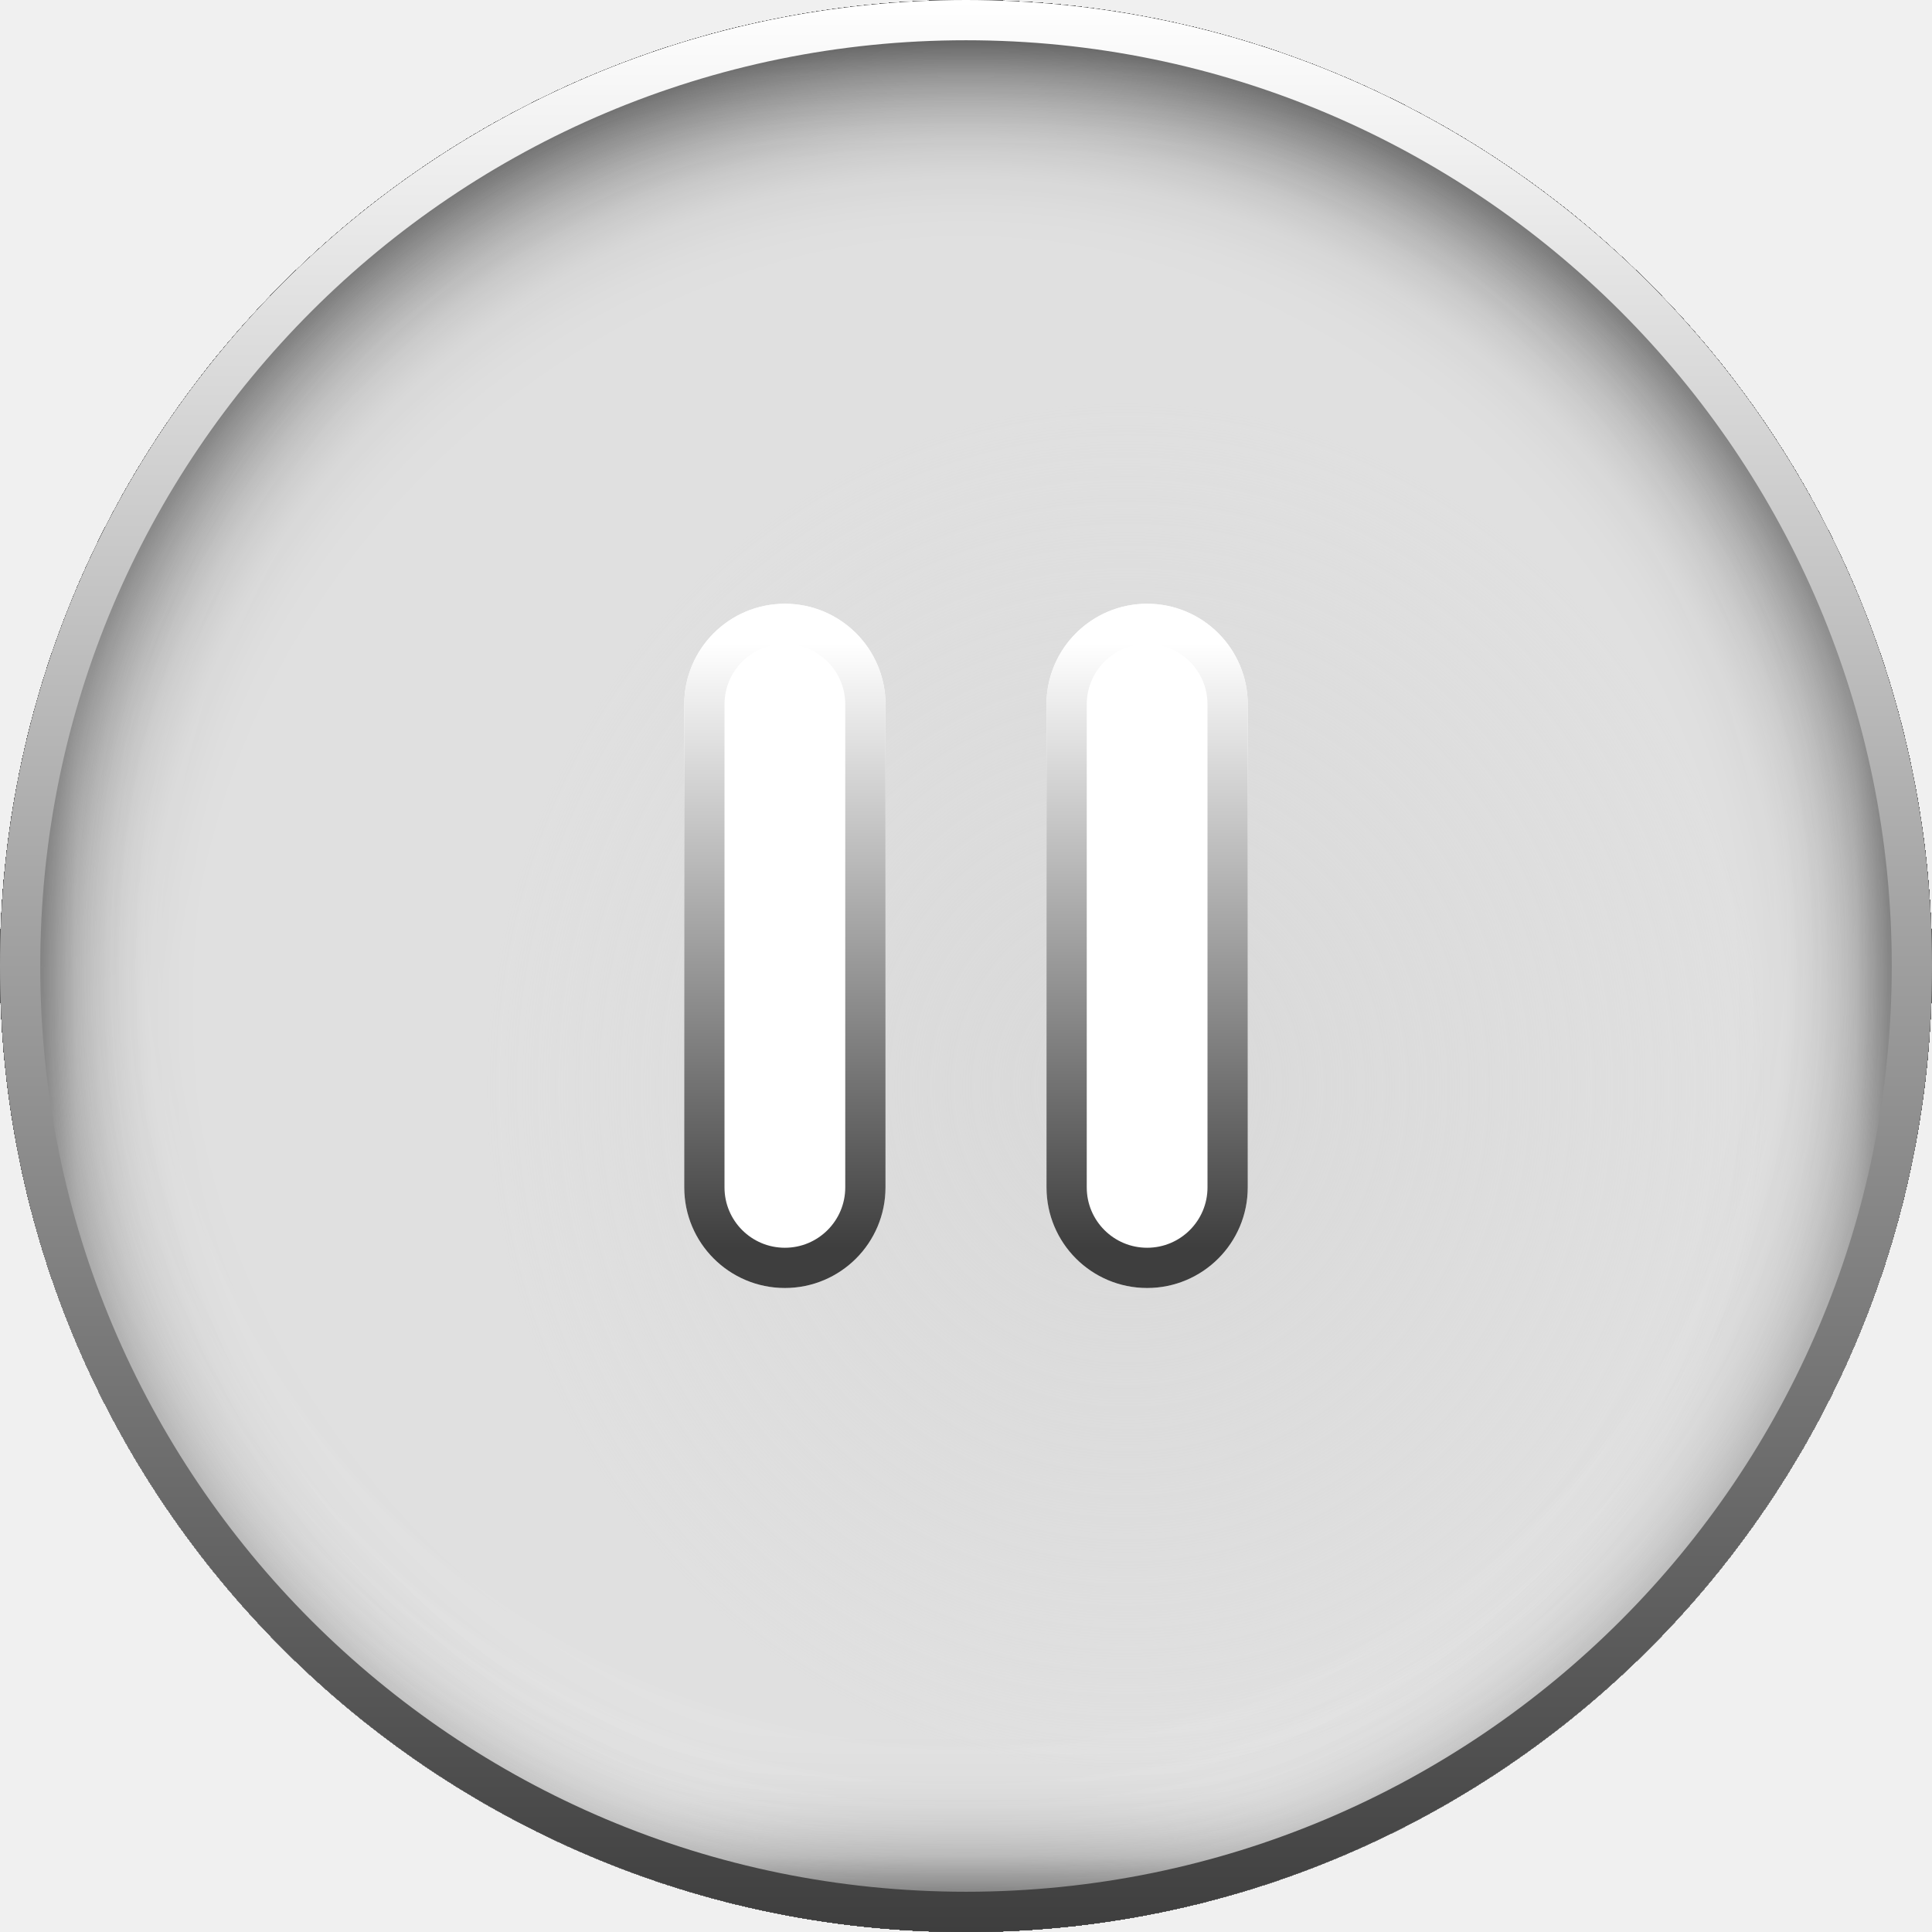
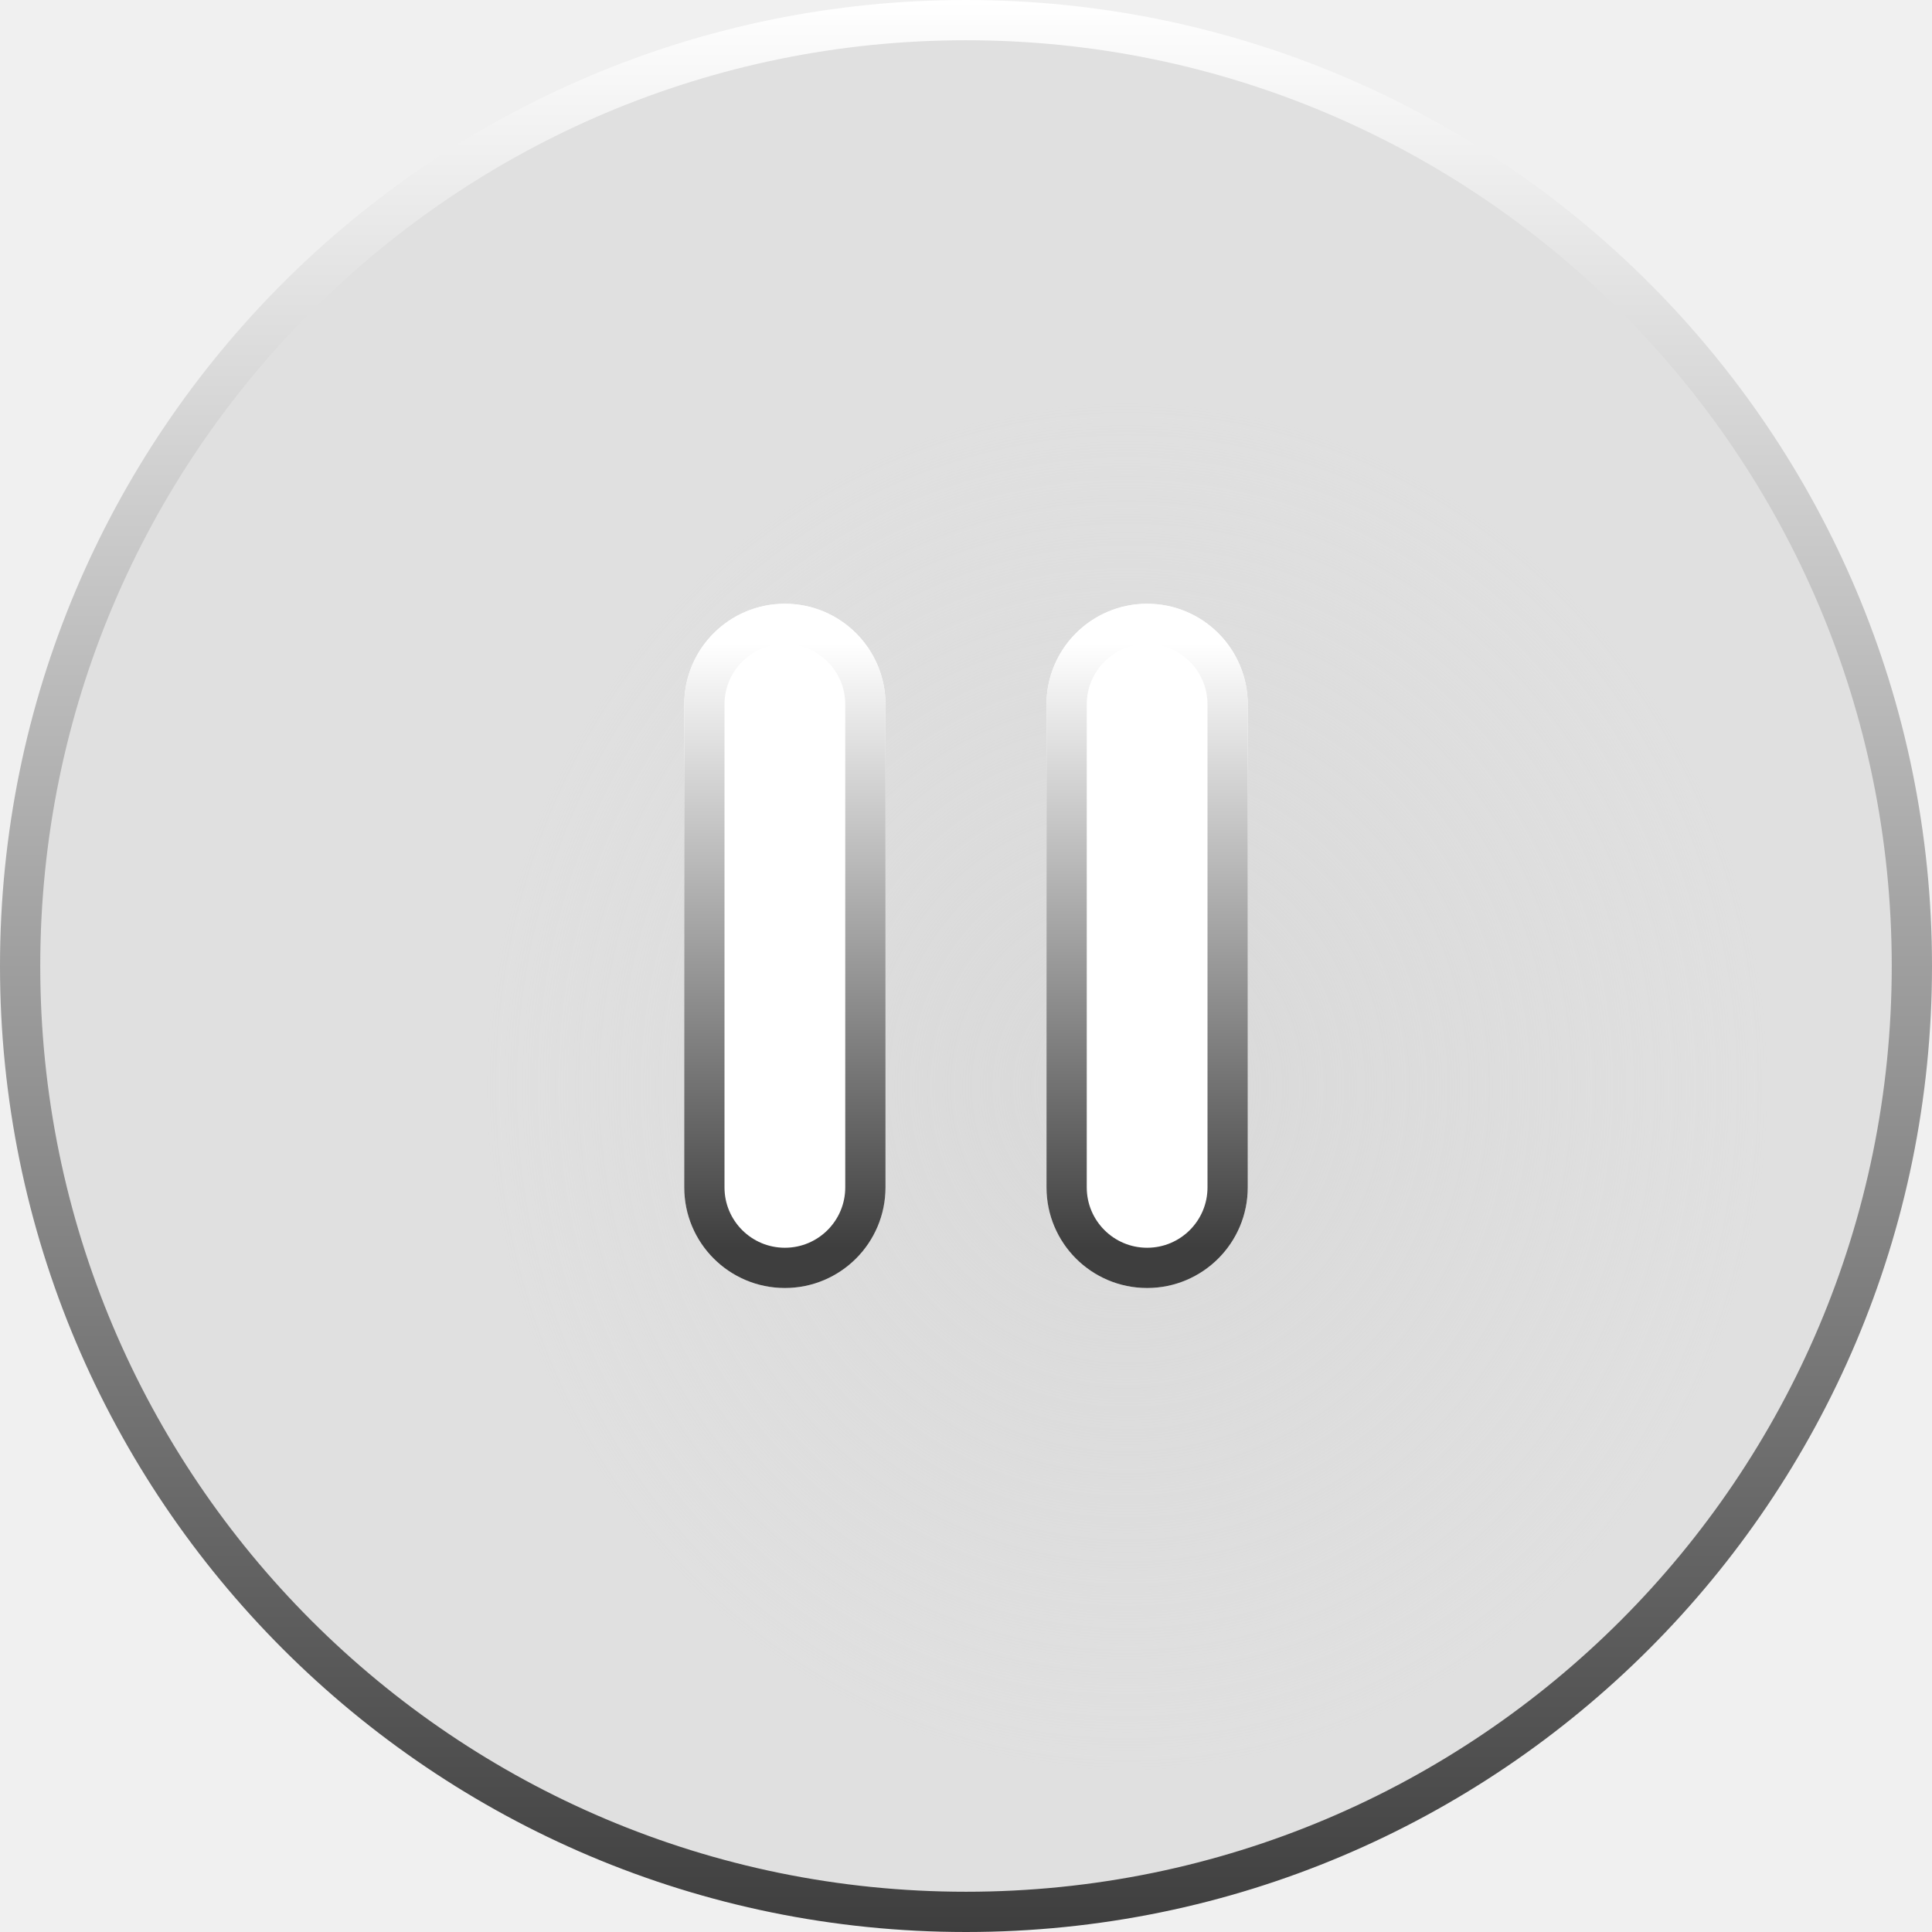
<svg xmlns="http://www.w3.org/2000/svg" width="48" height="48" viewBox="0 0 48 48" fill="none">
-   <g filter="url(#filter0_ii_678_2254)">
-     <circle cx="24" cy="24" r="24" fill="black" fill-opacity="0.07" />
-   </g>
-   <circle cx="24" cy="24" r="23.5" stroke="url(#paint0_linear_678_2254)" />
+   <circle cx="24" cy="24" r="23.5" fill="black" fill-opacity="0.07" stroke="url(#paint0_linear_678_2254)" />
  <ellipse cx="28" cy="27" rx="16" ry="17" fill="url(#paint1_radial_678_2254)" />
  <path d="M30.5 29.5V17.5C30.5 16.395 29.605 15.5 28.5 15.5C27.395 15.5 26.5 16.395 26.5 17.5V29.5C26.5 30.605 27.395 31.5 28.5 31.5C29.605 31.5 30.5 30.605 30.5 29.5Z" fill="white" />
  <path d="M30.5 29.5V17.5C30.5 16.395 29.605 15.5 28.5 15.5C27.395 15.5 26.5 16.395 26.5 17.5V29.5C26.5 30.605 27.395 31.5 28.5 31.5C29.605 31.5 30.5 30.605 30.5 29.5Z" stroke="white" stroke-linecap="round" stroke-linejoin="round" />
  <path d="M30.5 29.5V17.5C30.5 16.395 29.605 15.5 28.5 15.5C27.395 15.5 26.5 16.395 26.5 17.5V29.5C26.5 30.605 27.395 31.5 28.5 31.5C29.605 31.5 30.5 30.605 30.5 29.5Z" stroke="url(#paint2_linear_678_2254)" stroke-linecap="round" stroke-linejoin="round" />
  <path d="M21.5 29.5V17.5C21.5 16.395 20.605 15.5 19.5 15.5C18.395 15.5 17.5 16.395 17.5 17.5V29.5C17.5 30.605 18.395 31.5 19.5 31.5C20.605 31.5 21.5 30.605 21.5 29.5Z" fill="white" />
  <path d="M21.5 29.5V17.5C21.5 16.395 20.605 15.5 19.5 15.5C18.395 15.5 17.5 16.395 17.5 17.5V29.5C17.5 30.605 18.395 31.5 19.5 31.5C20.605 31.5 21.5 30.605 21.5 29.5Z" stroke="white" stroke-linecap="round" stroke-linejoin="round" />
  <path d="M21.5 29.5V17.5C21.5 16.395 20.605 15.5 19.5 15.5C18.395 15.5 17.5 16.395 17.5 17.5V29.5C17.5 30.605 18.395 31.5 19.5 31.5C20.605 31.5 21.5 30.605 21.5 29.5Z" stroke="url(#paint3_linear_678_2254)" stroke-linecap="round" stroke-linejoin="round" />
  <defs>
-     <filter id="filter0_ii_678_2254" x="0" y="-1" width="48" height="50" filterUnits="userSpaceOnUse" color-interpolation-filters="sRGB">
-       <feFlood flood-opacity="0" result="BackgroundImageFix" />
-       <feBlend mode="normal" in="SourceGraphic" in2="BackgroundImageFix" result="shape" />
-       <feColorMatrix in="SourceAlpha" type="matrix" values="0 0 0 0 0 0 0 0 0 0 0 0 0 0 0 0 0 0 127 0" result="hardAlpha" />
-       <feOffset dy="-1" />
-       <feGaussianBlur stdDeviation="2" />
-       <feComposite in2="hardAlpha" operator="arithmetic" k2="-1" k3="1" />
-       <feColorMatrix type="matrix" values="0 0 0 0 1 0 0 0 0 1 0 0 0 0 1 0 0 0 1 0" />
-       <feBlend mode="normal" in2="shape" result="effect1_innerShadow_678_2254" />
-       <feColorMatrix in="SourceAlpha" type="matrix" values="0 0 0 0 0 0 0 0 0 0 0 0 0 0 0 0 0 0 127 0" result="hardAlpha" />
-       <feOffset dy="1" />
-       <feGaussianBlur stdDeviation="2" />
-       <feComposite in2="hardAlpha" operator="arithmetic" k2="-1" k3="1" />
-       <feColorMatrix type="matrix" values="0 0 0 0 0 0 0 0 0 0 0 0 0 0 0 0 0 0 1 0" />
-       <feBlend mode="normal" in2="effect1_innerShadow_678_2254" result="effect2_innerShadow_678_2254" />
-     </filter>
    <linearGradient id="paint0_linear_678_2254" x1="24" y1="0" x2="24" y2="48" gradientUnits="userSpaceOnUse">
      <stop stop-color="white" />
      <stop offset="1" stop-color="#3E3E3E" />
    </linearGradient>
    <radialGradient id="paint1_radial_678_2254" cx="0" cy="0" r="1" gradientUnits="userSpaceOnUse" gradientTransform="translate(28 27) rotate(90) scale(17 16)">
      <stop stop-color="#D9D9D9" />
      <stop offset="1" stop-color="#D9D9D9" stop-opacity="0" />
    </radialGradient>
    <linearGradient id="paint2_linear_678_2254" x1="28.5" y1="16" x2="28.5" y2="31" gradientUnits="userSpaceOnUse">
      <stop stop-color="white" />
      <stop offset="1" stop-color="#3E3E3E" />
    </linearGradient>
    <linearGradient id="paint3_linear_678_2254" x1="19.5" y1="16" x2="19.5" y2="31" gradientUnits="userSpaceOnUse">
      <stop stop-color="white" />
      <stop offset="1" stop-color="#3E3E3E" />
    </linearGradient>
  </defs>
</svg>
